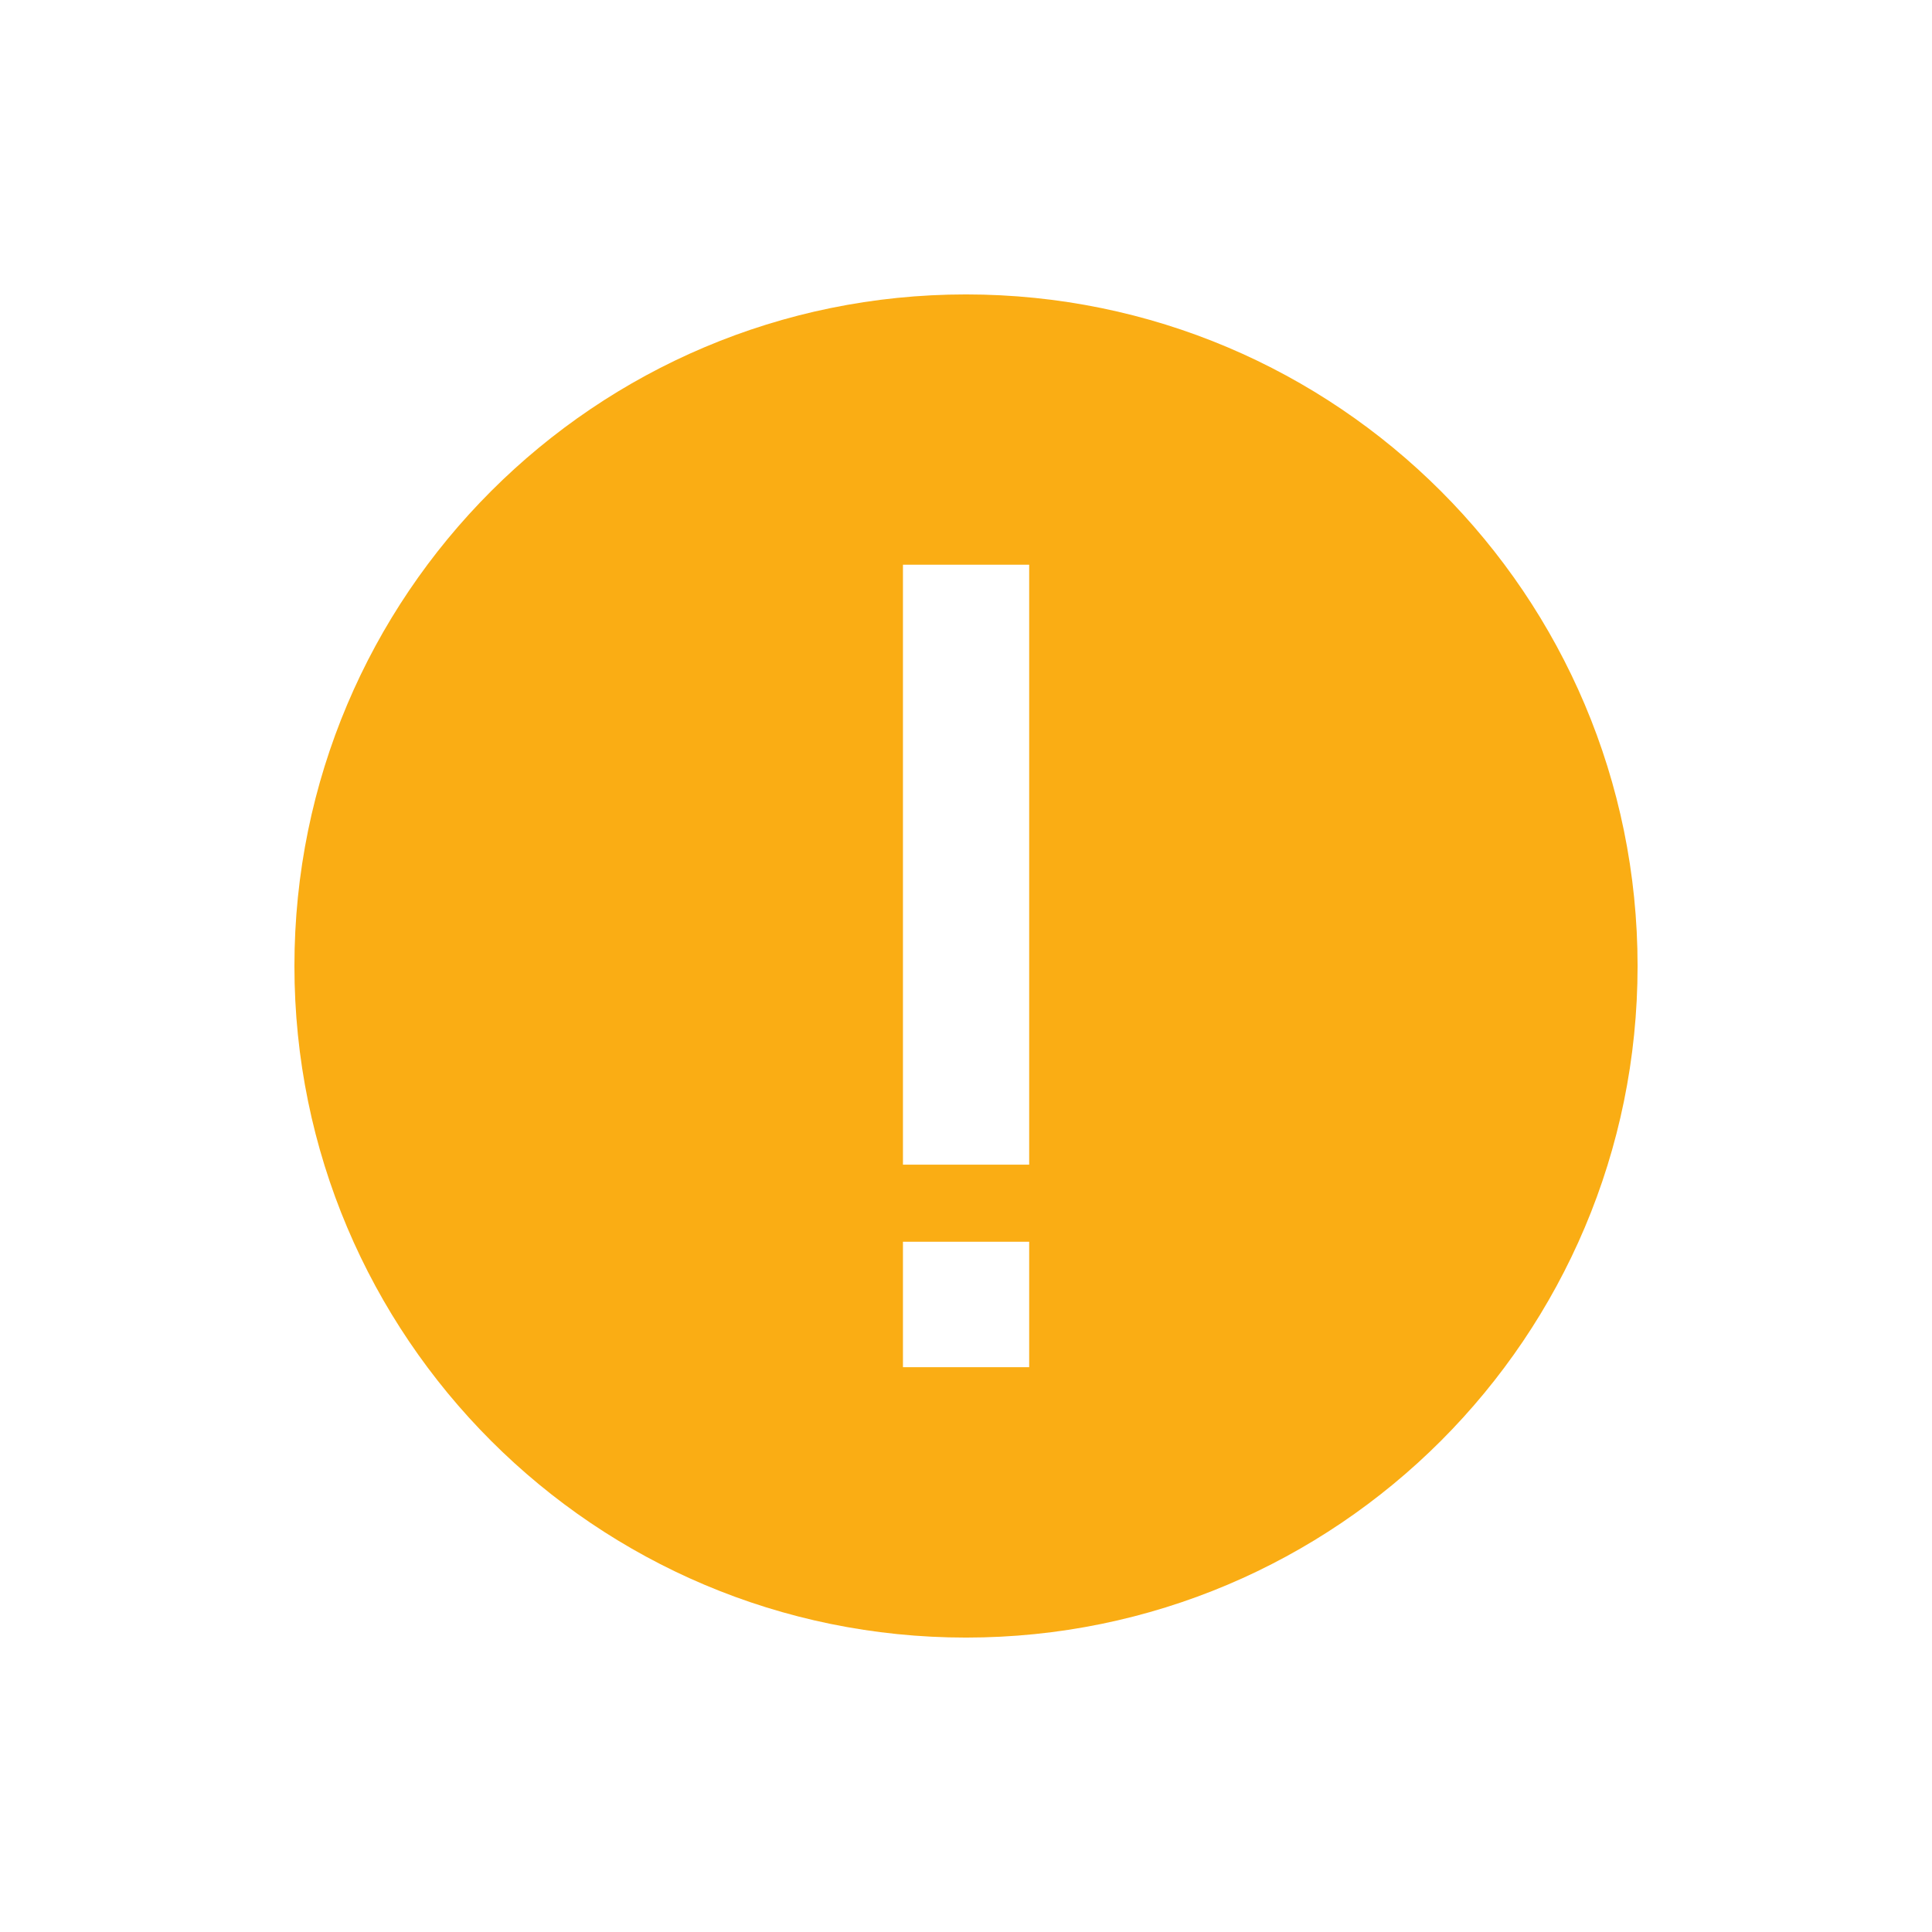
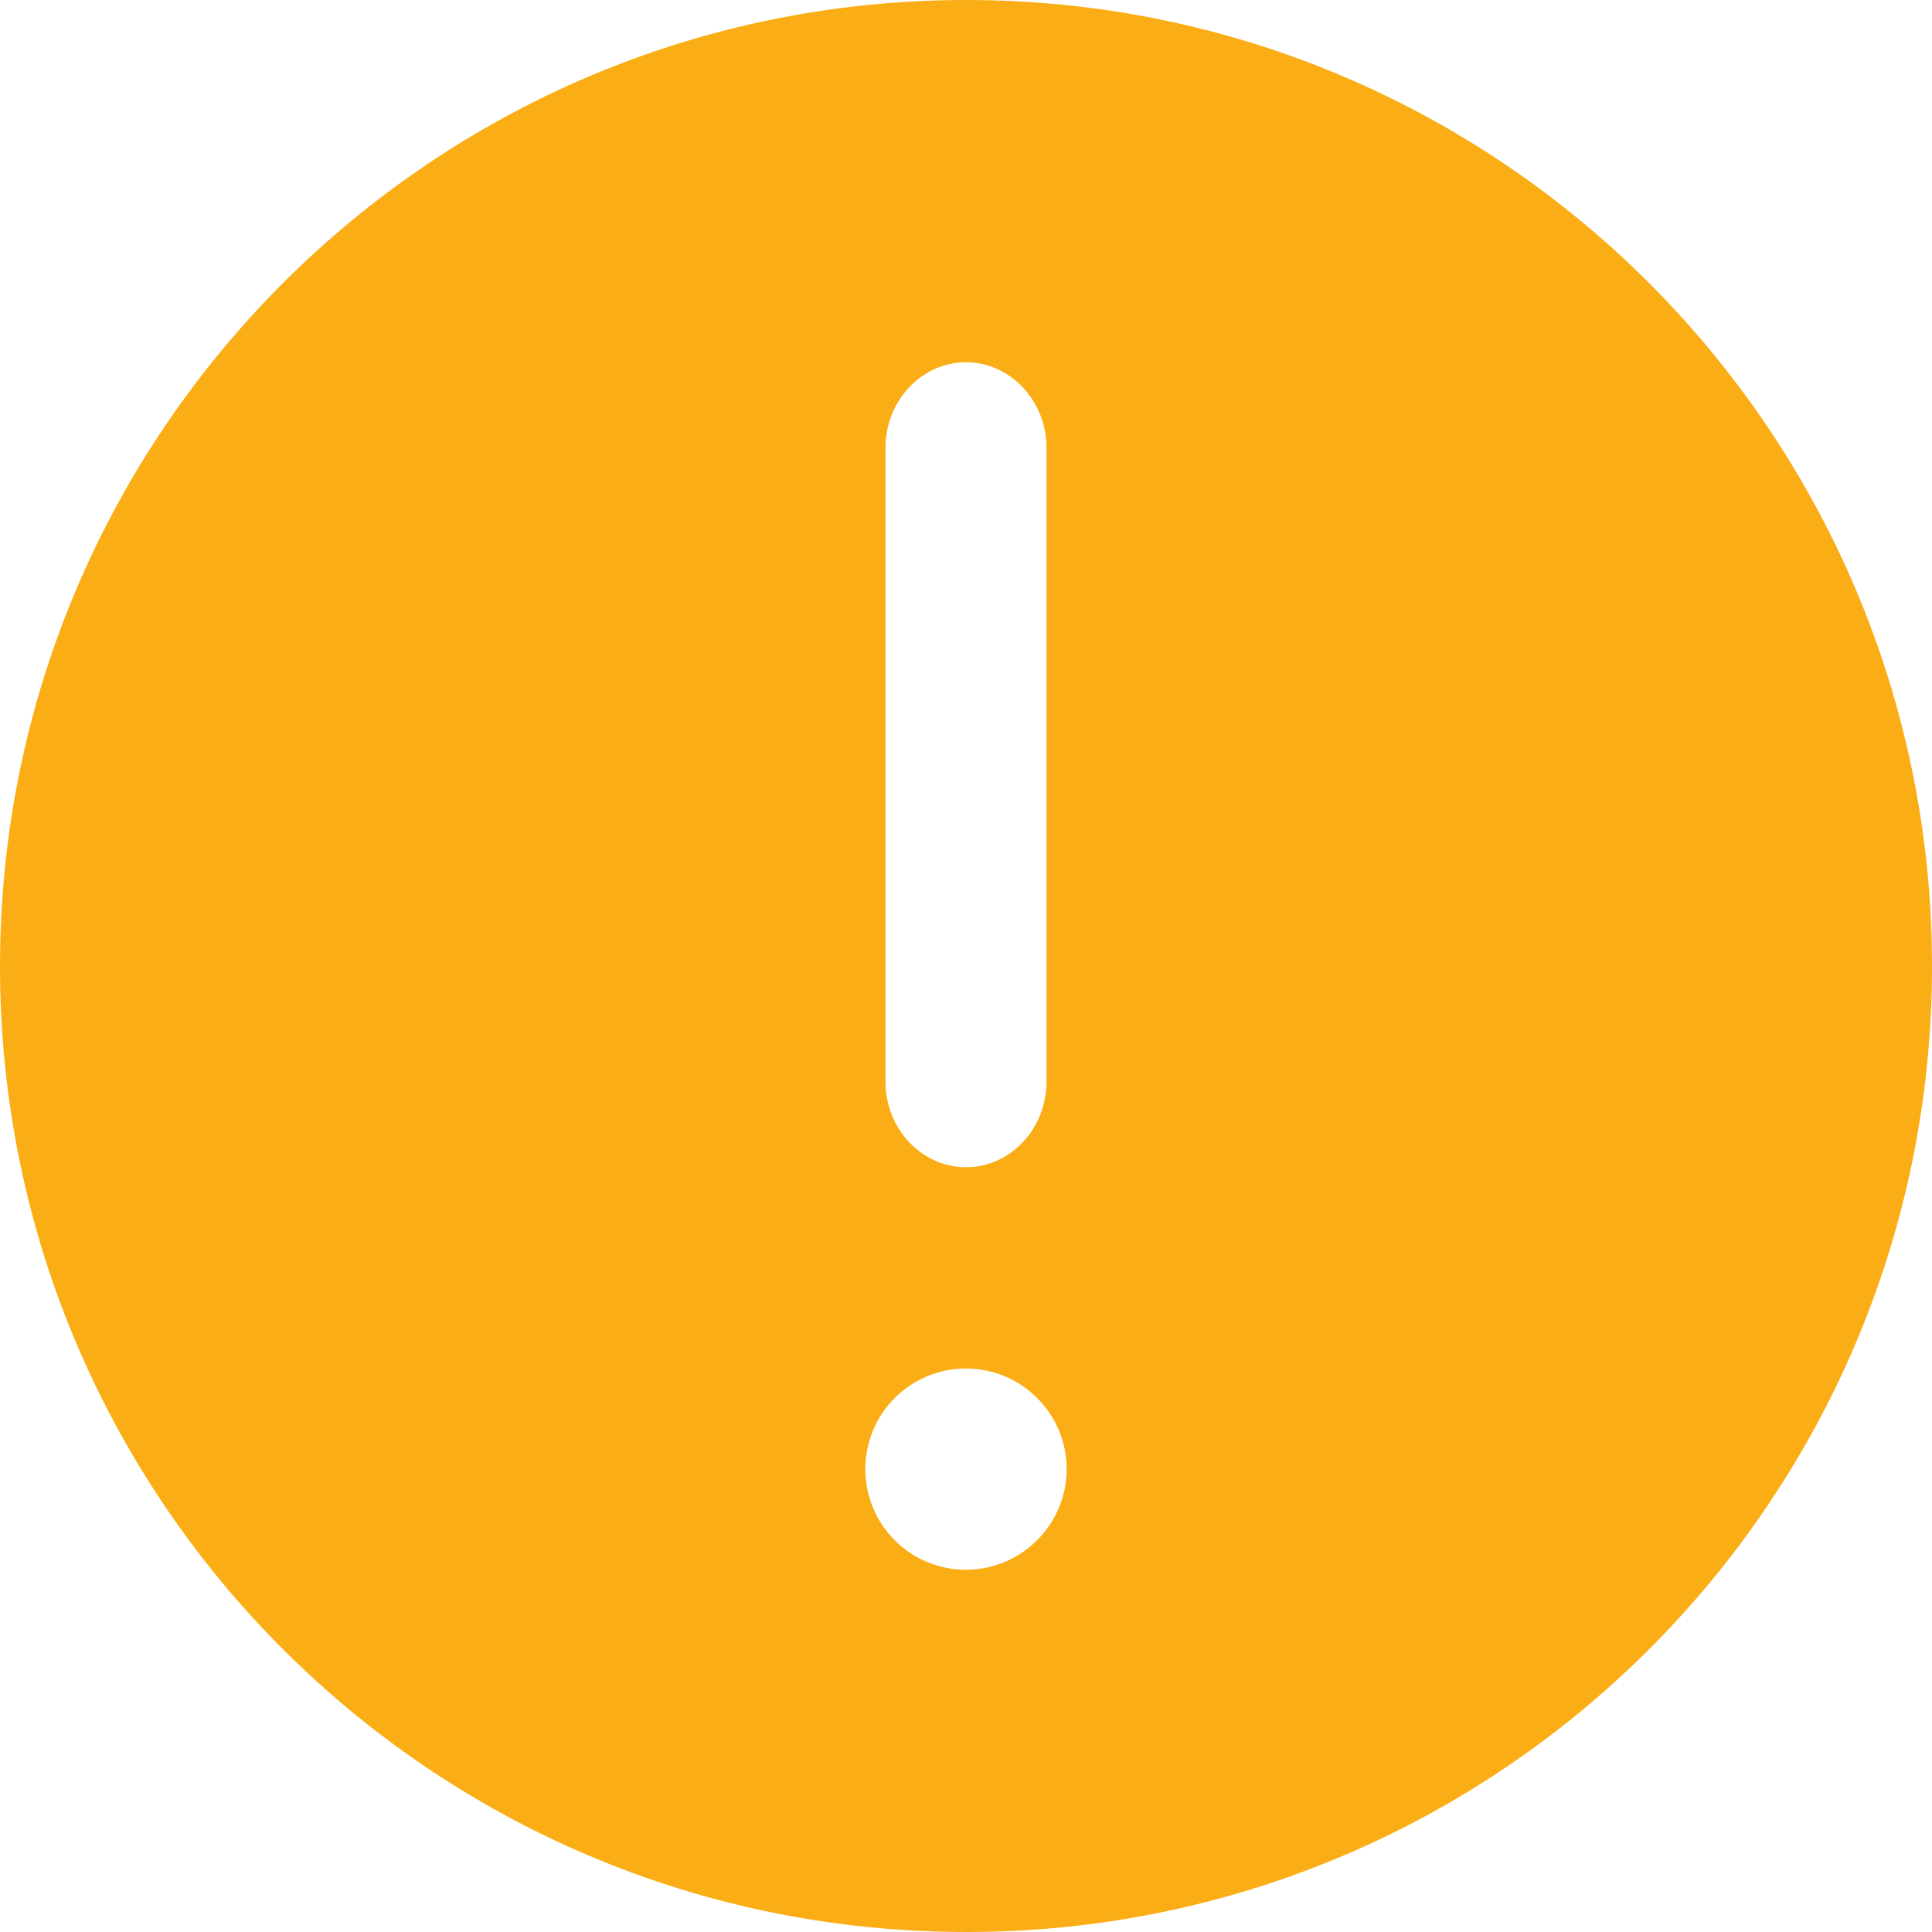
- <svg xmlns="http://www.w3.org/2000/svg" t="1557130858194" class="icon" style="" viewBox="0 0 1024 1024" version="1.1" p-id="1991" data-spm-anchor-id="a313x.7781069.0.i2" width="32" height="32">
+ <svg xmlns="http://www.w3.org/2000/svg" t="1557221189390" class="icon" style="" viewBox="0 0 1024 1024" version="1.1" p-id="3476" width="16" height="16">
  <defs>
    <style type="text/css" />
  </defs>
-   <path d="M512 156.049c-196.59 0-355.951 159.36-355.951 355.951s159.36 355.951 355.951 355.951 355.95-159.36 355.95-355.951S708.589 156.049 512 156.049zM545.487 724.649l-66.904 0 0-66.491 66.904 0L545.487 724.649zM545.487 617.287l-66.904 0L478.583 299.322l66.904 0L545.487 617.287z" p-id="1992" fill="#faad14" data-spm-anchor-id="a313x.7781069.0.i1" class="" />
+   <path d="M1024 512.171C1024 794.965 794.795 1024 512.171 1024 229.205 1024 0 794.965 0 512.171S229.205 0 512.171 0C794.795 0 1024 229.376 1024 512.171z m-469.333 61.167V237.295c0-24.917-19.217-45.295-42.667-45.295-23.484 0-42.667 20.378-42.667 45.295v336.043c0 24.986 19.217 45.329 42.667 45.329 23.484 0 42.667-20.343 42.667-45.329z m10.684 205.312c0-29.491-24.064-53.316-53.35-53.316a53.248 53.248 0 0 0-53.35 53.35A53.248 53.248 0 0 0 512 832c29.252 0 53.35-23.825 53.35-53.35z" p-id="3477" fill="#faad14" />
</svg>
